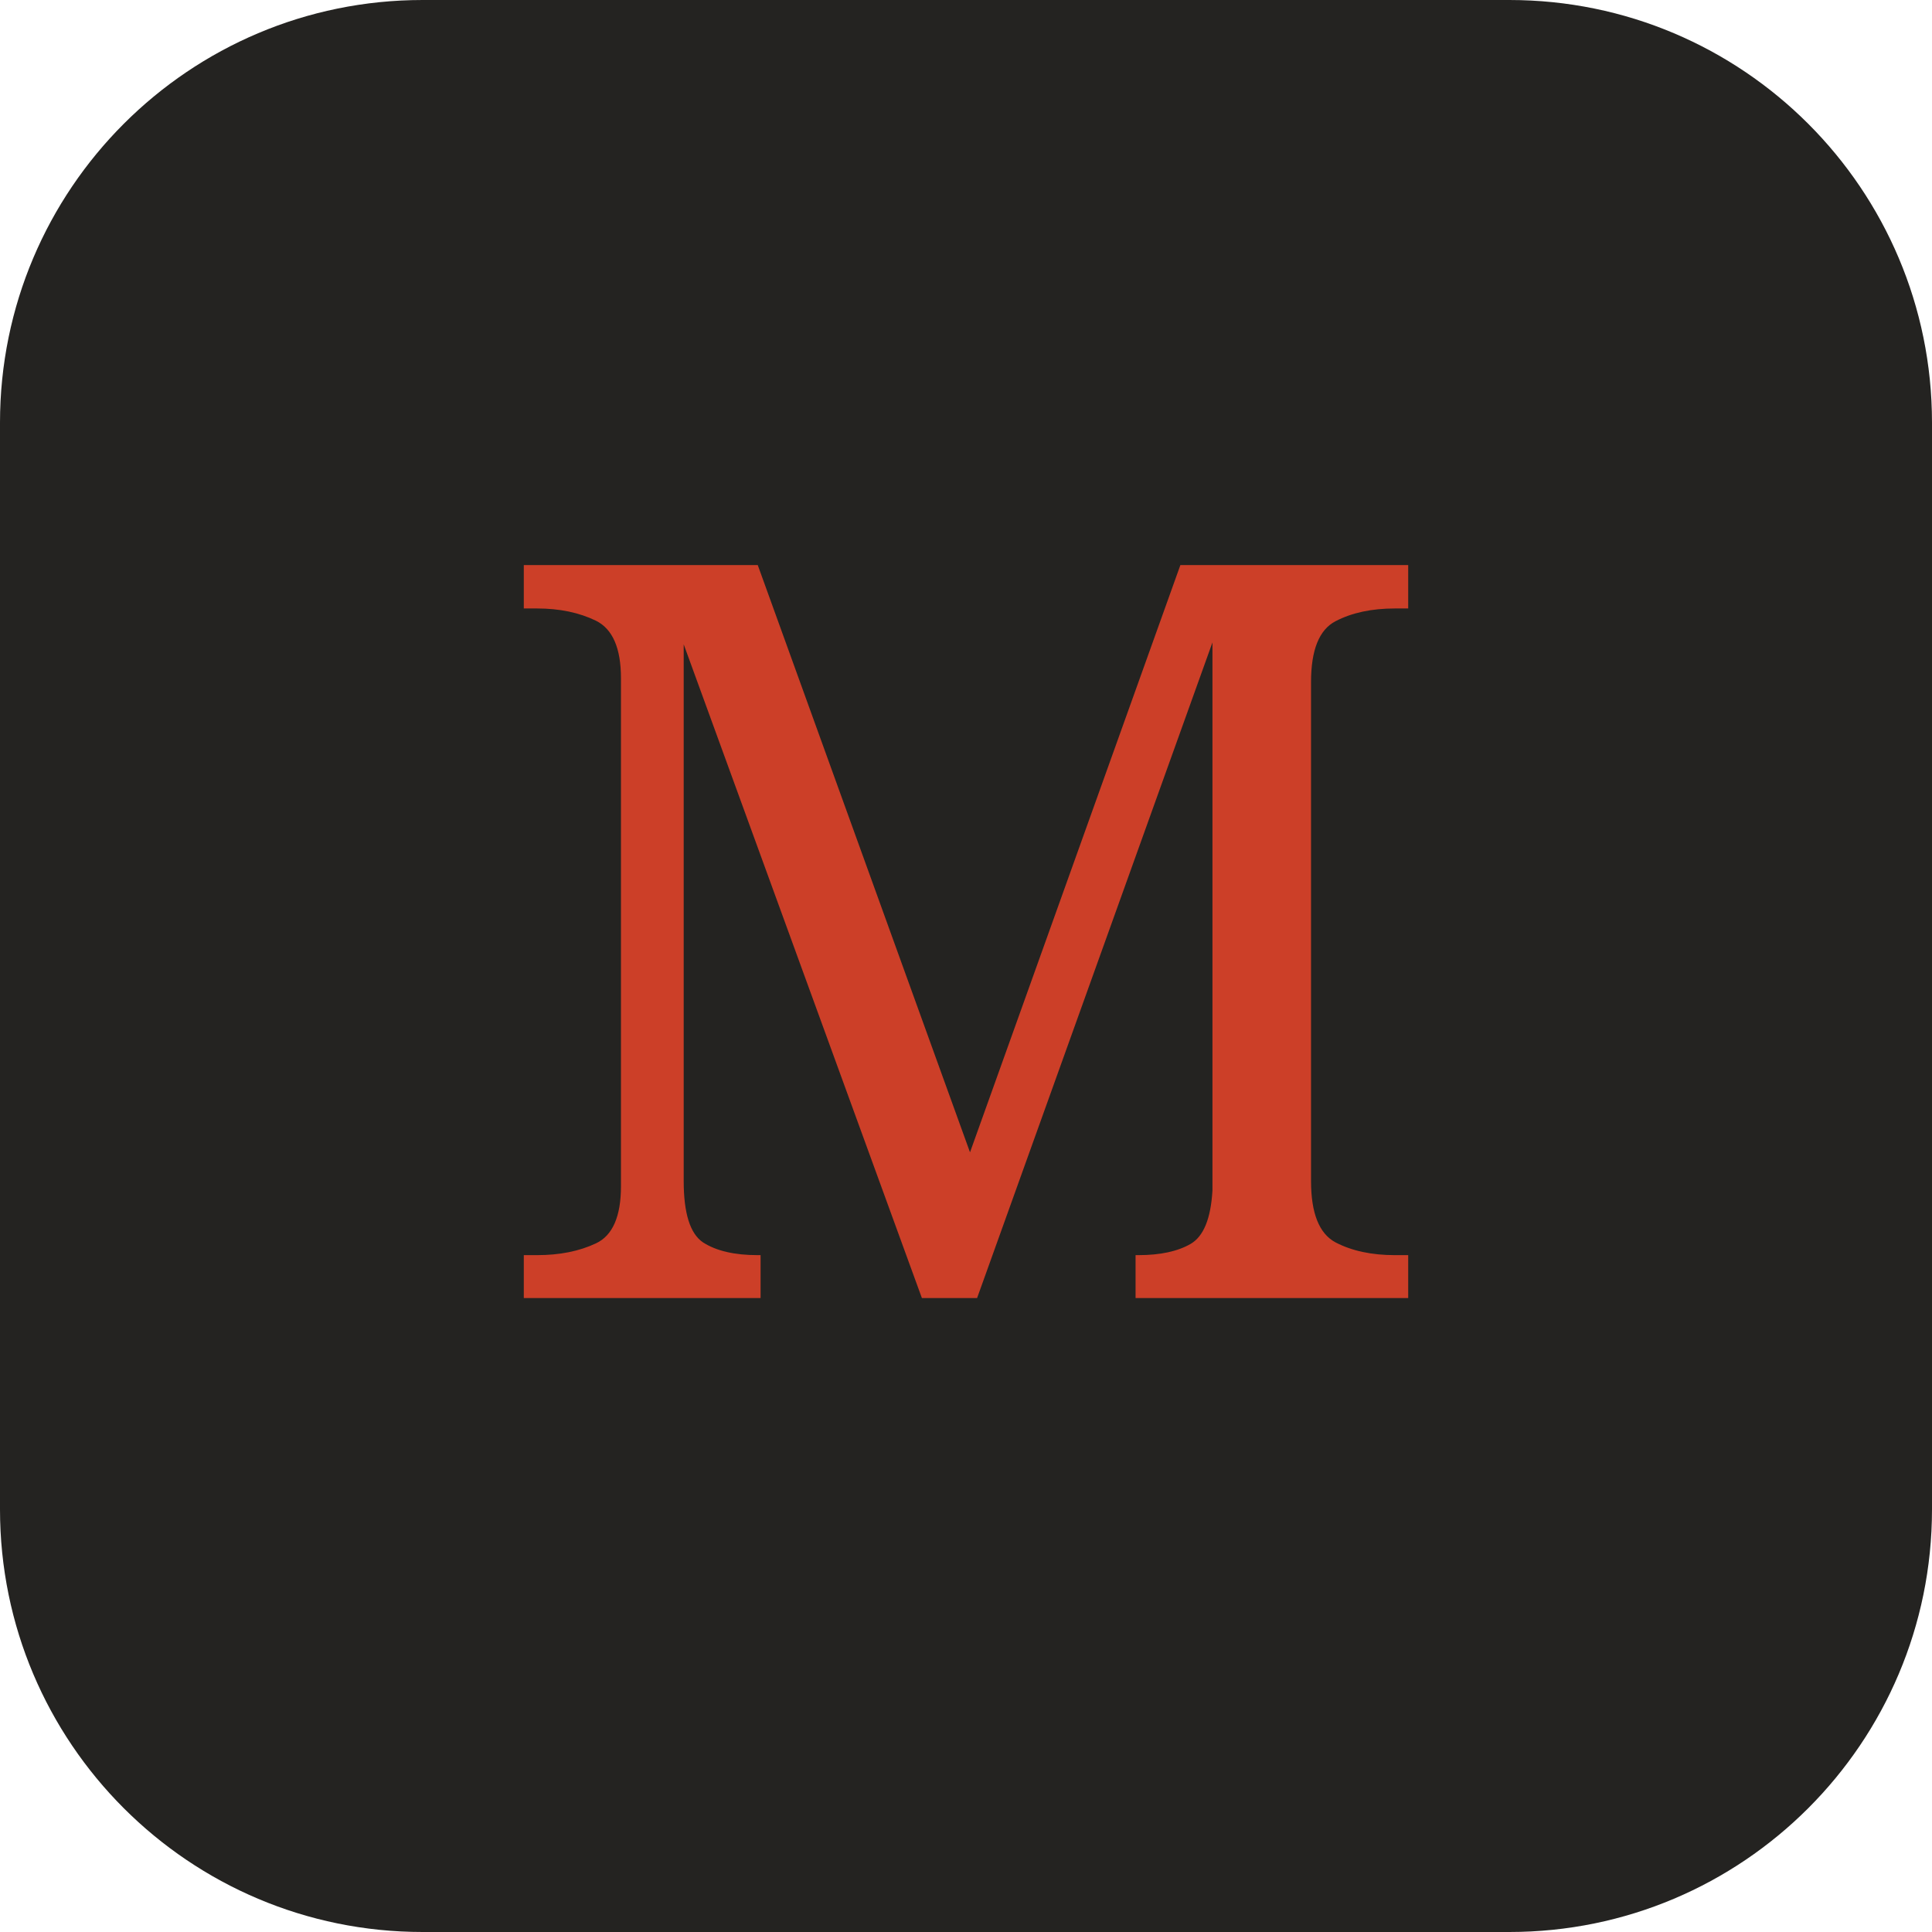
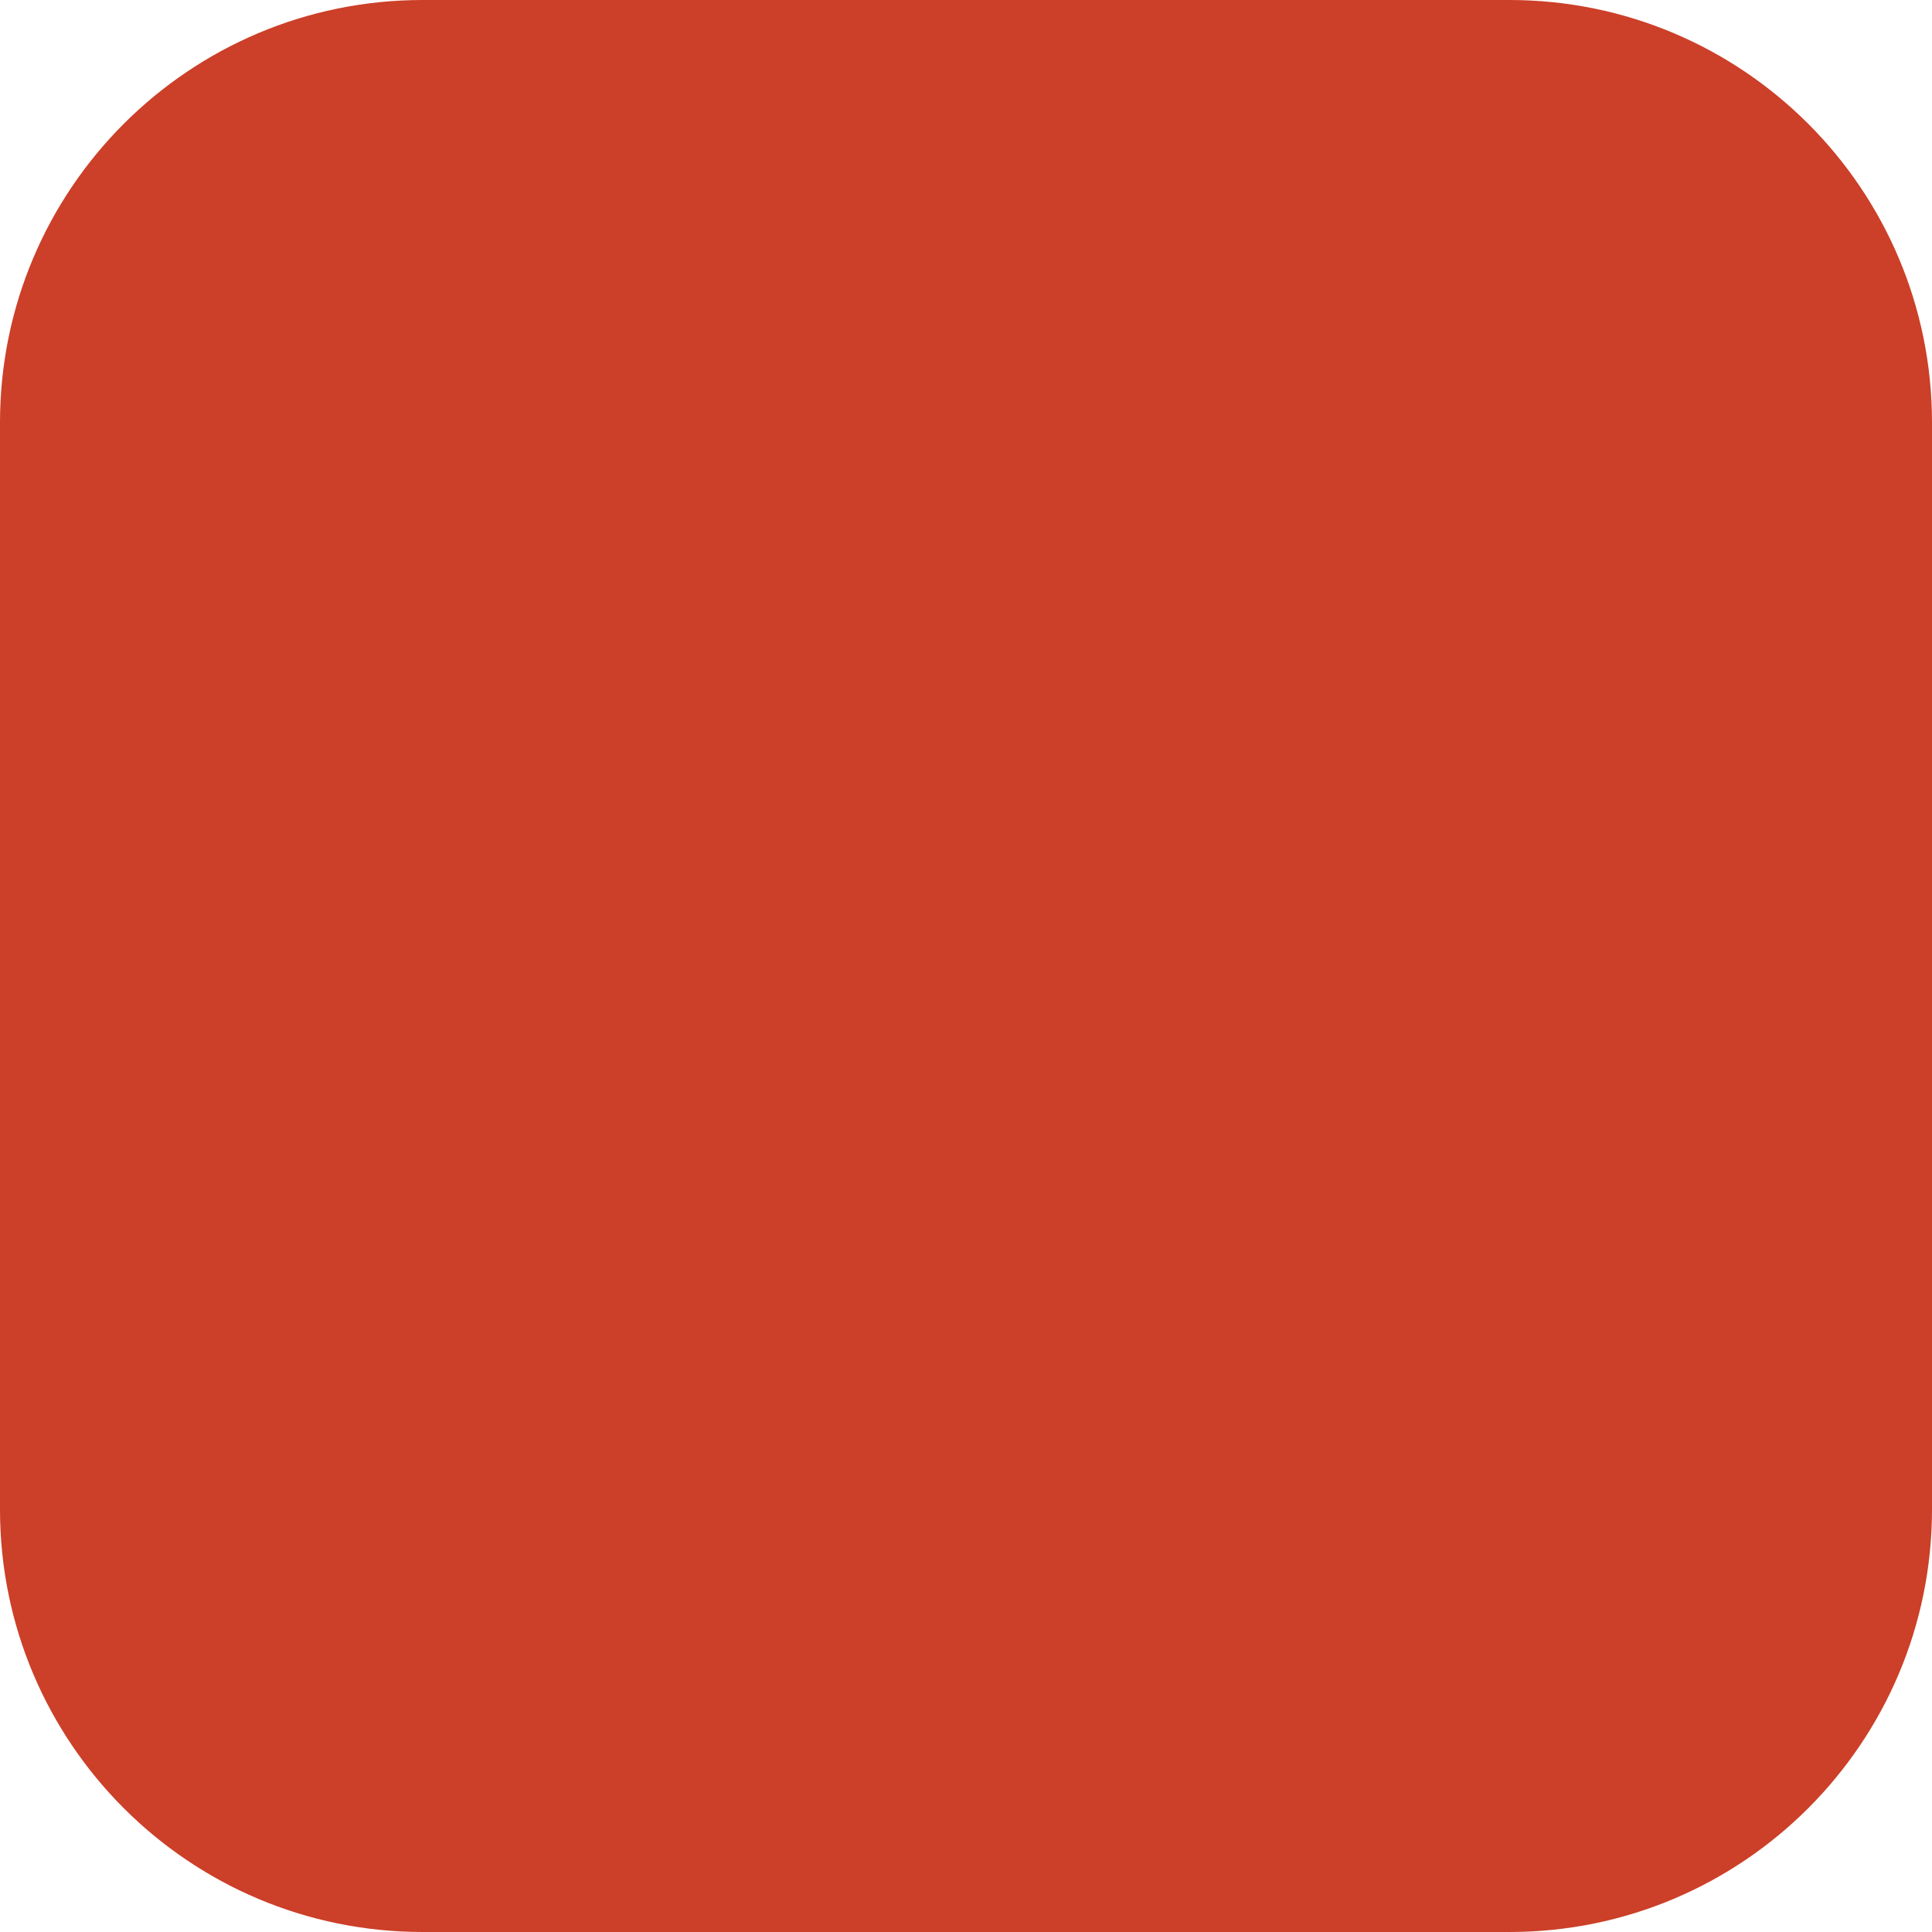
<svg xmlns="http://www.w3.org/2000/svg" viewBox="0 0 64 64">
-   <rect width="64" height="64" rx="14" fill="#242321" />
+   <rect width="64" height="64" rx="14" fill="#CC3F28" />
  <text x="32" y="43" text-anchor="middle" font-family="Georgia,serif" font-size="34" fill="#CC3F28">M</text>
</svg>
